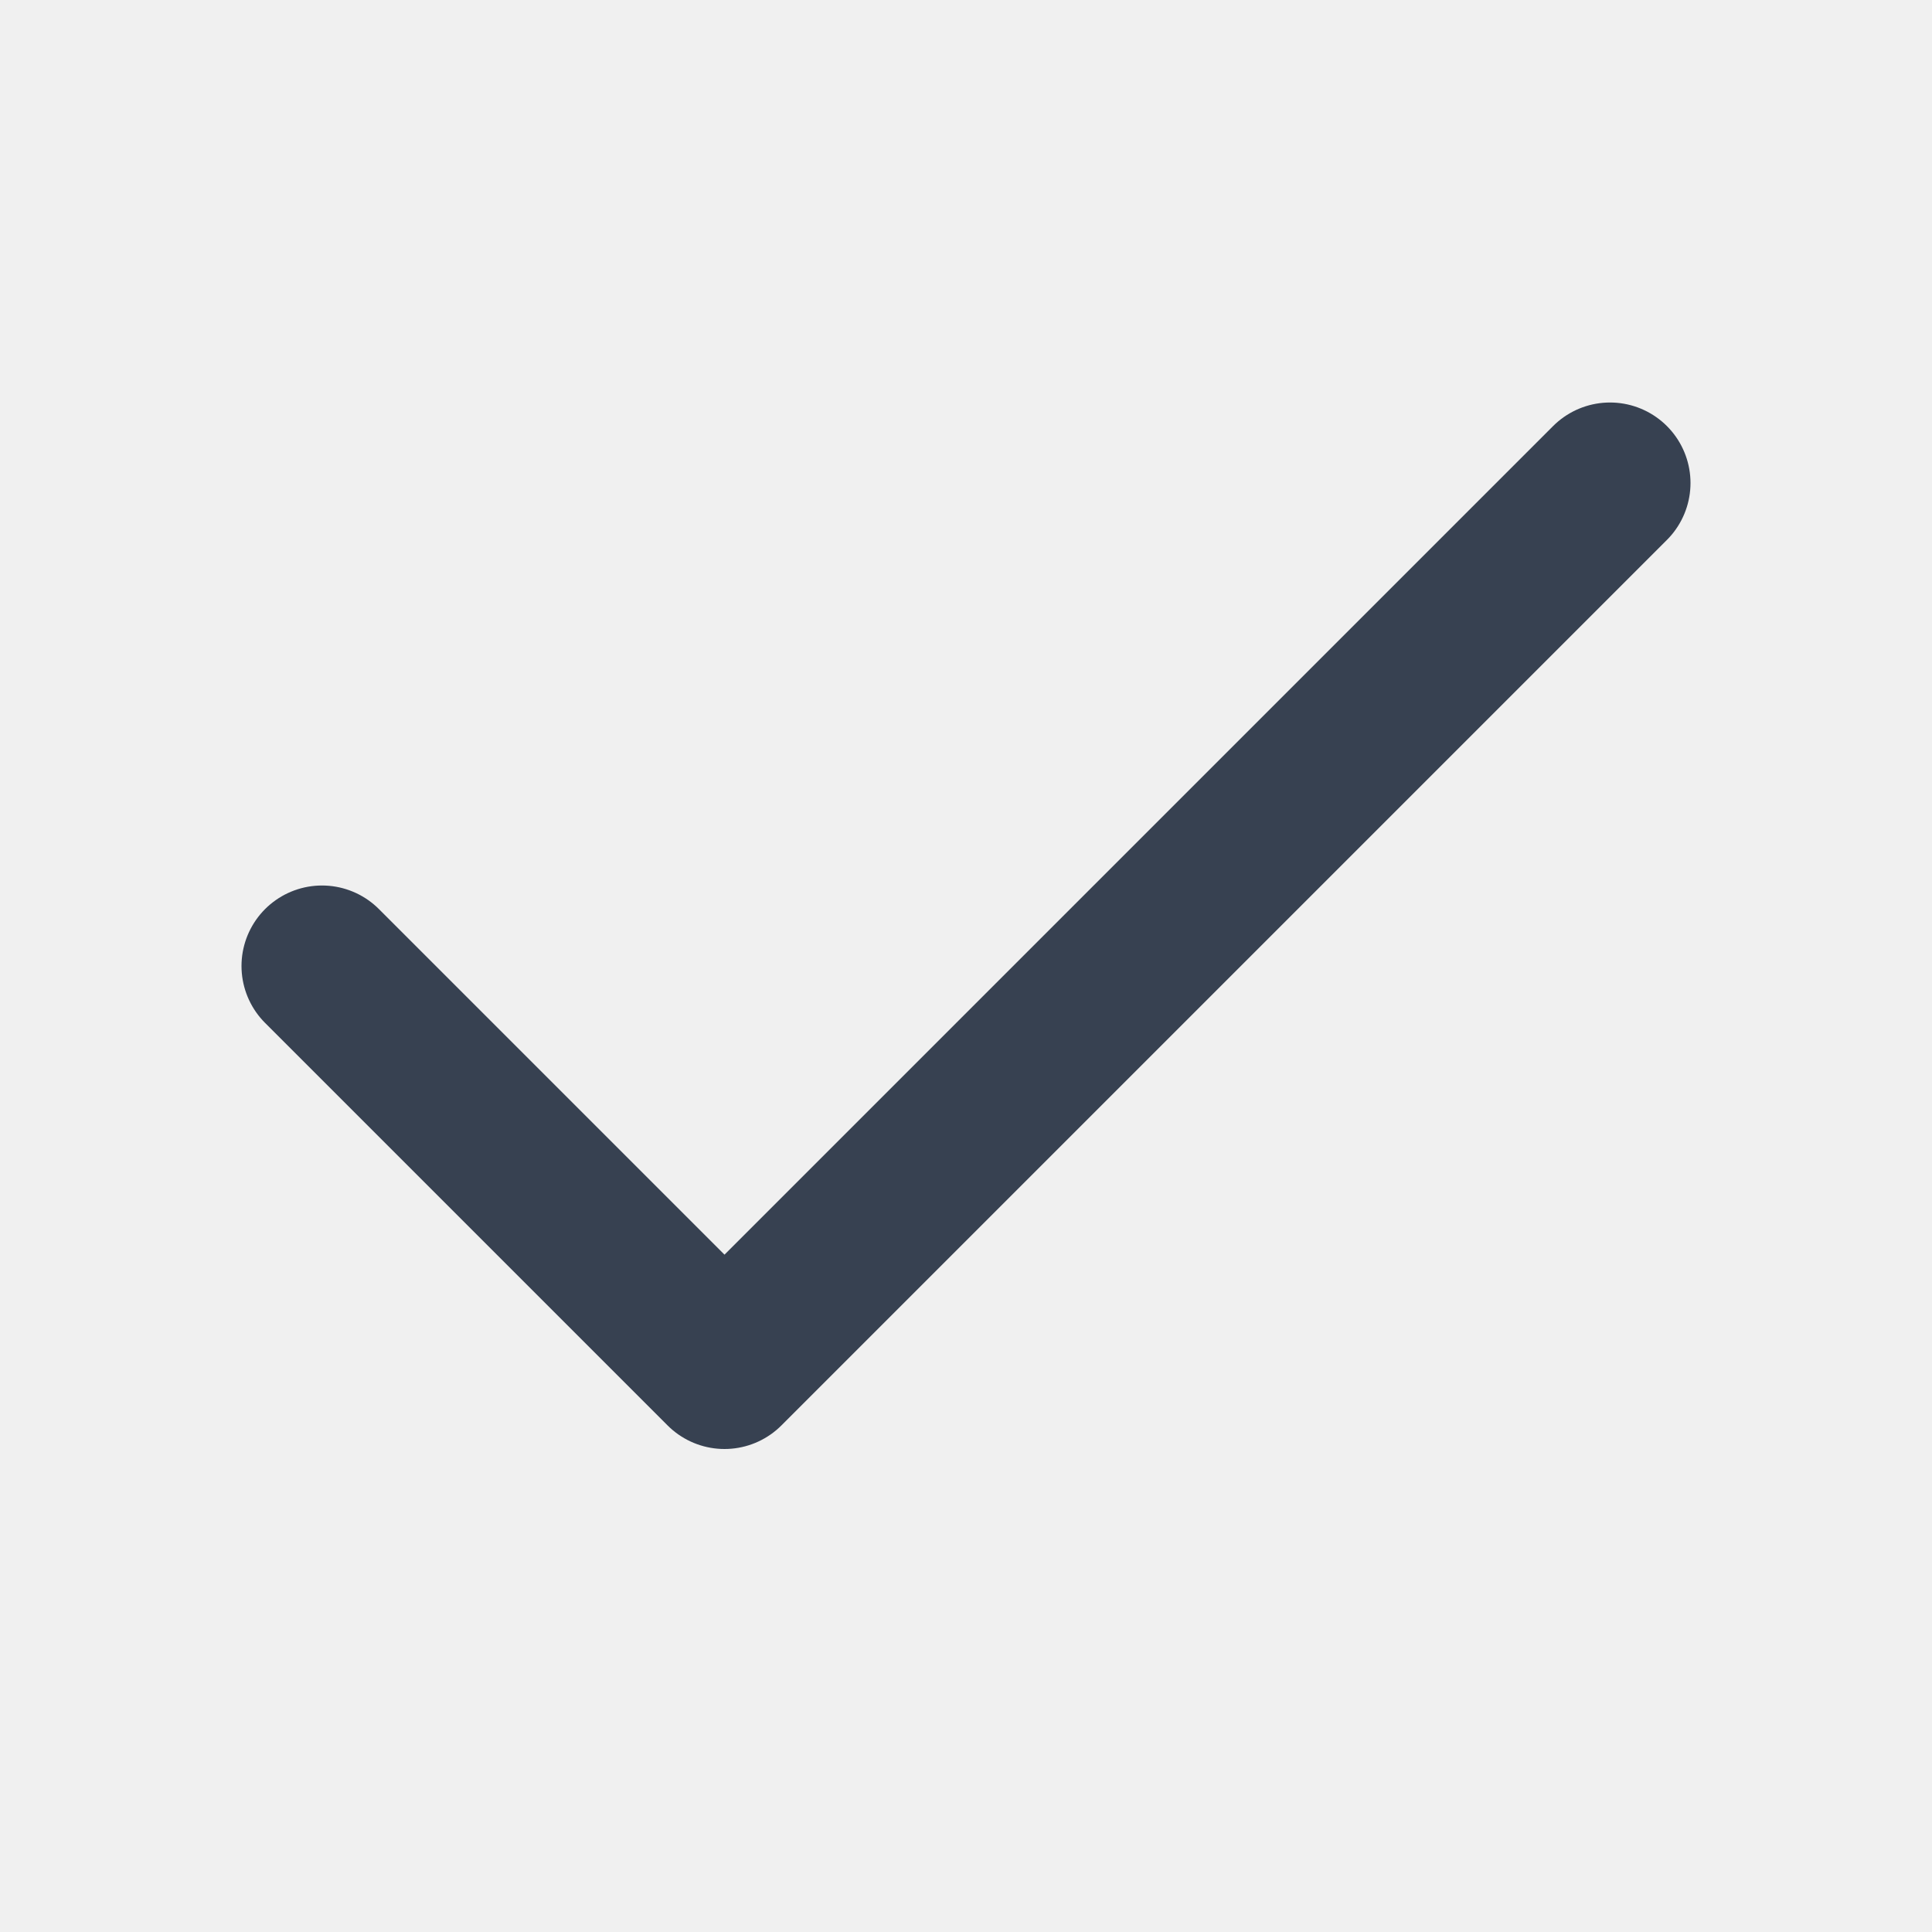
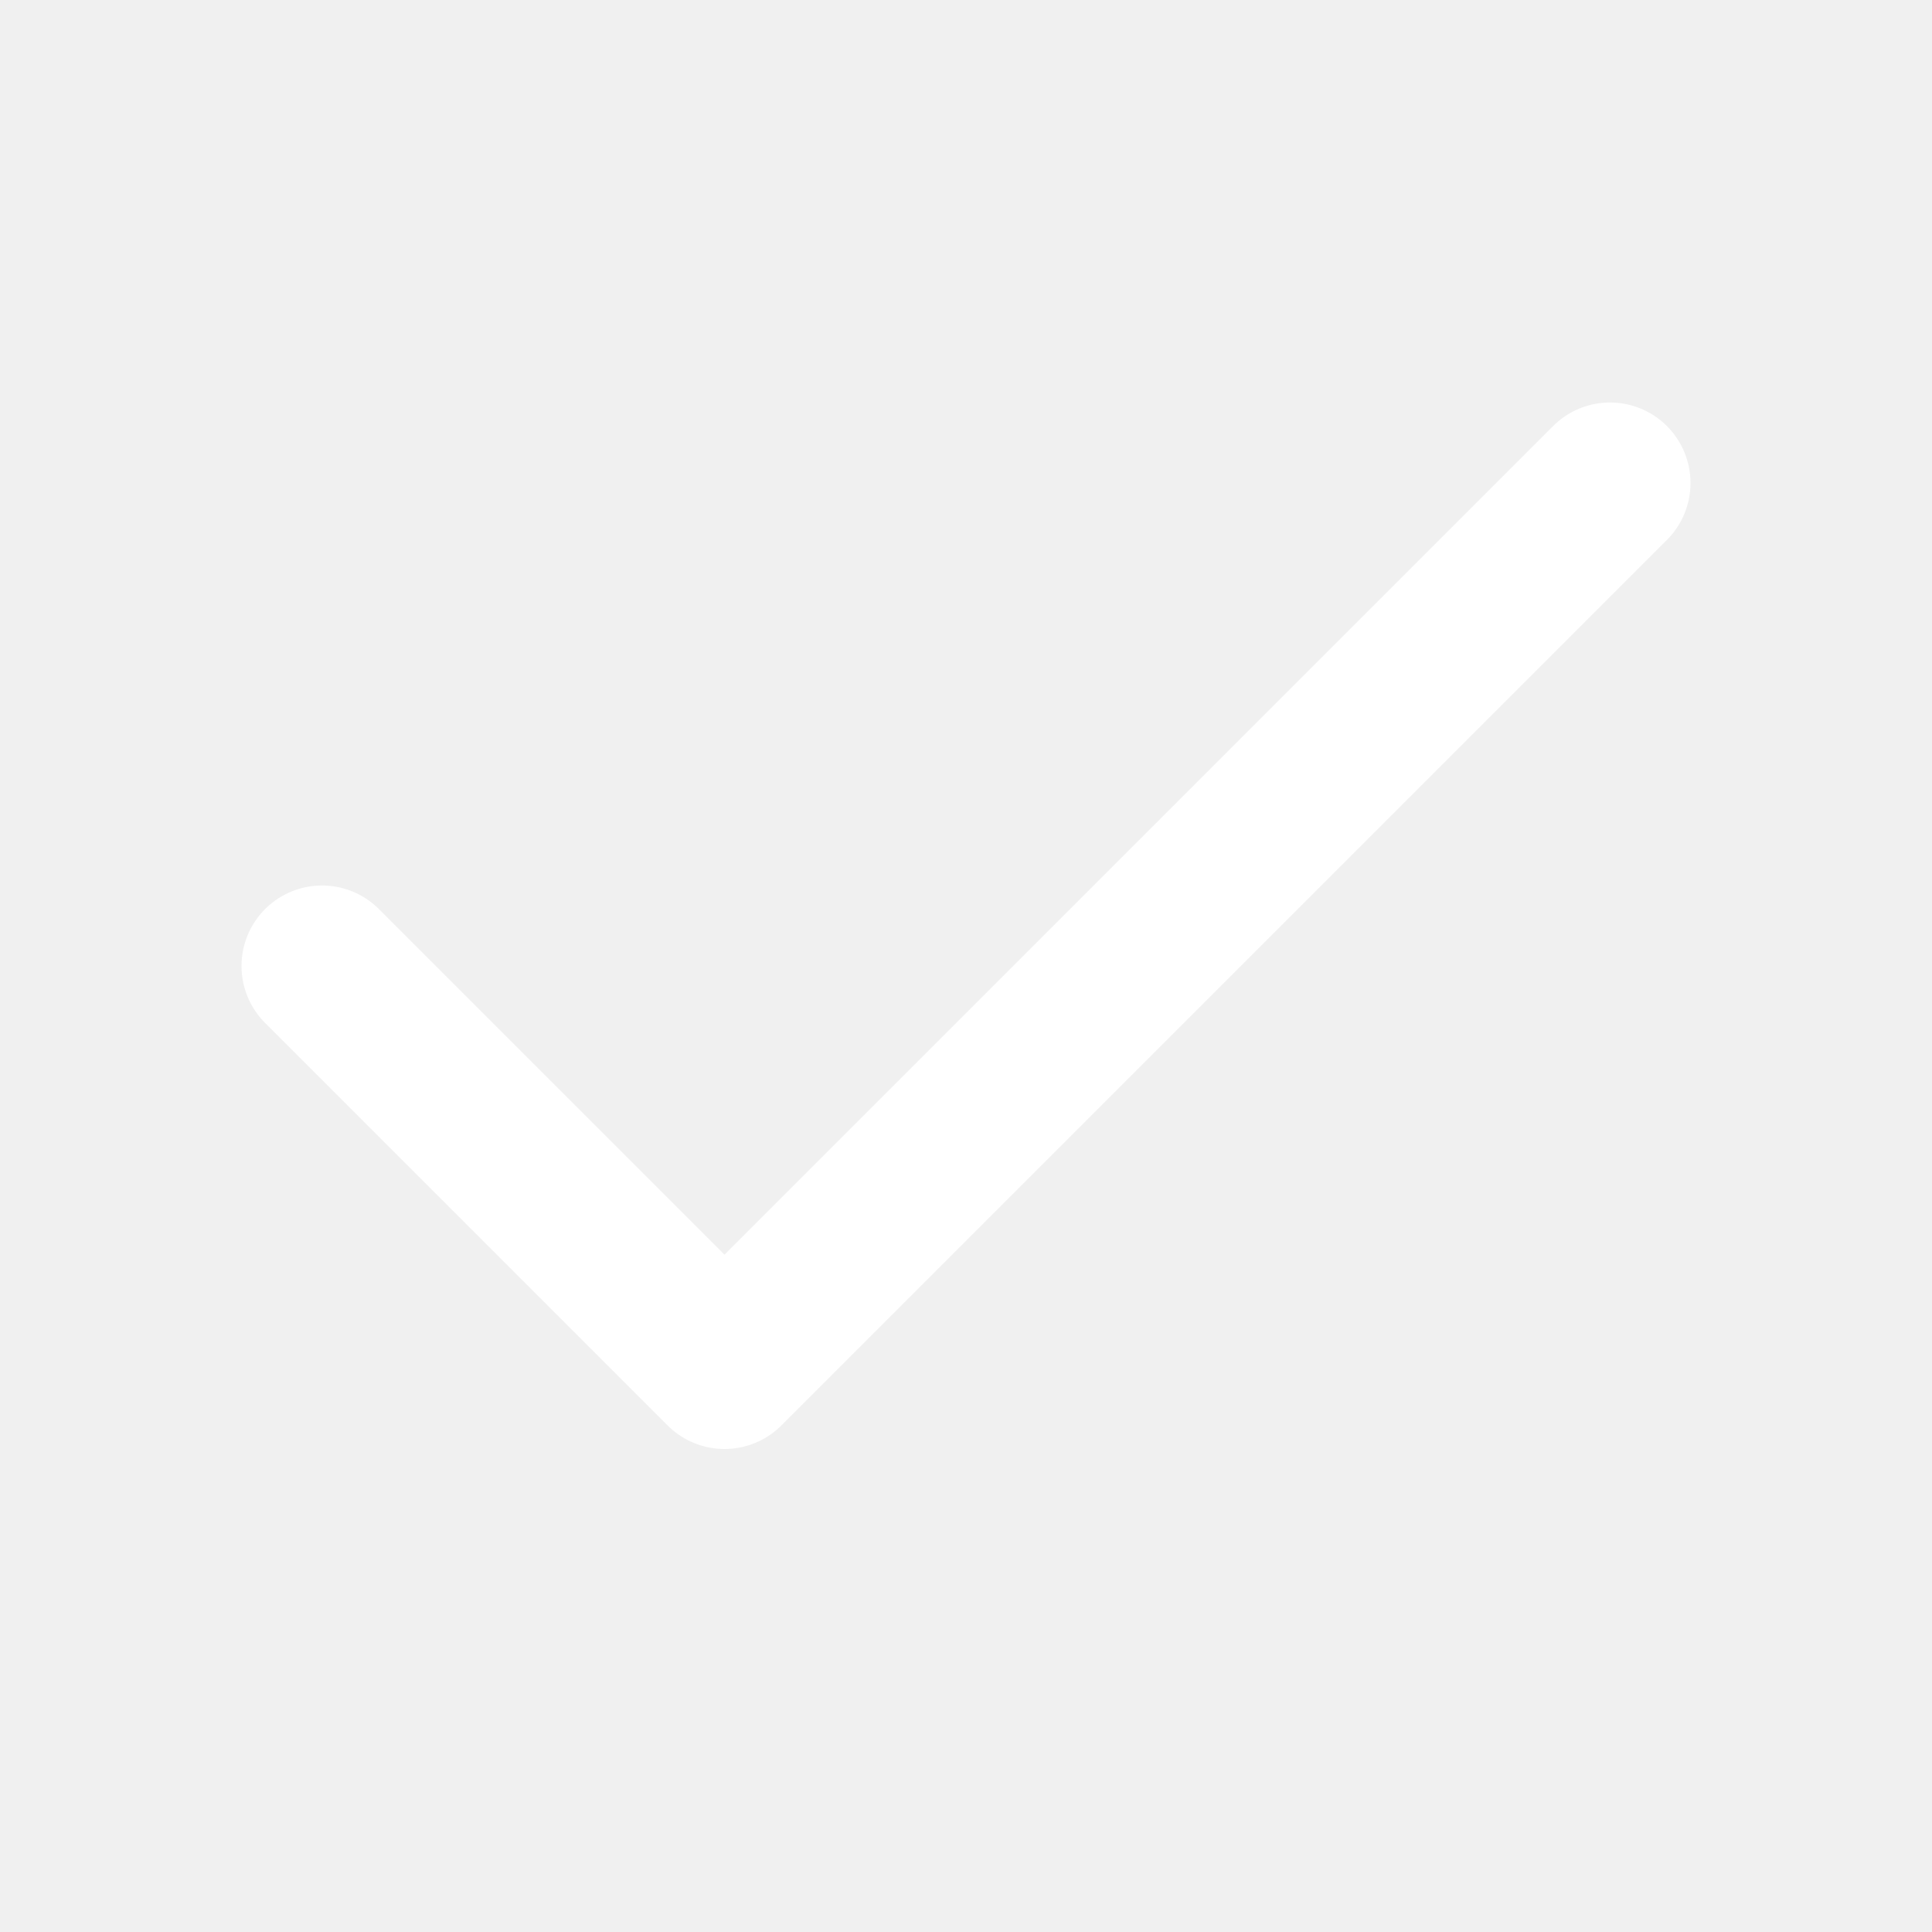
- <svg xmlns="http://www.w3.org/2000/svg" viewBox="0 0 24 24" fill="none" stroke="#374151" stroke-width="2" stroke-linecap="round" stroke-linejoin="round">
+ <svg xmlns="http://www.w3.org/2000/svg" viewBox="0 0 24 24" fill="none" stroke="#ffffff" stroke-width="2" stroke-linecap="round" stroke-linejoin="round">
  <polyline points="20,6 9,17 4,12" />
</svg>
